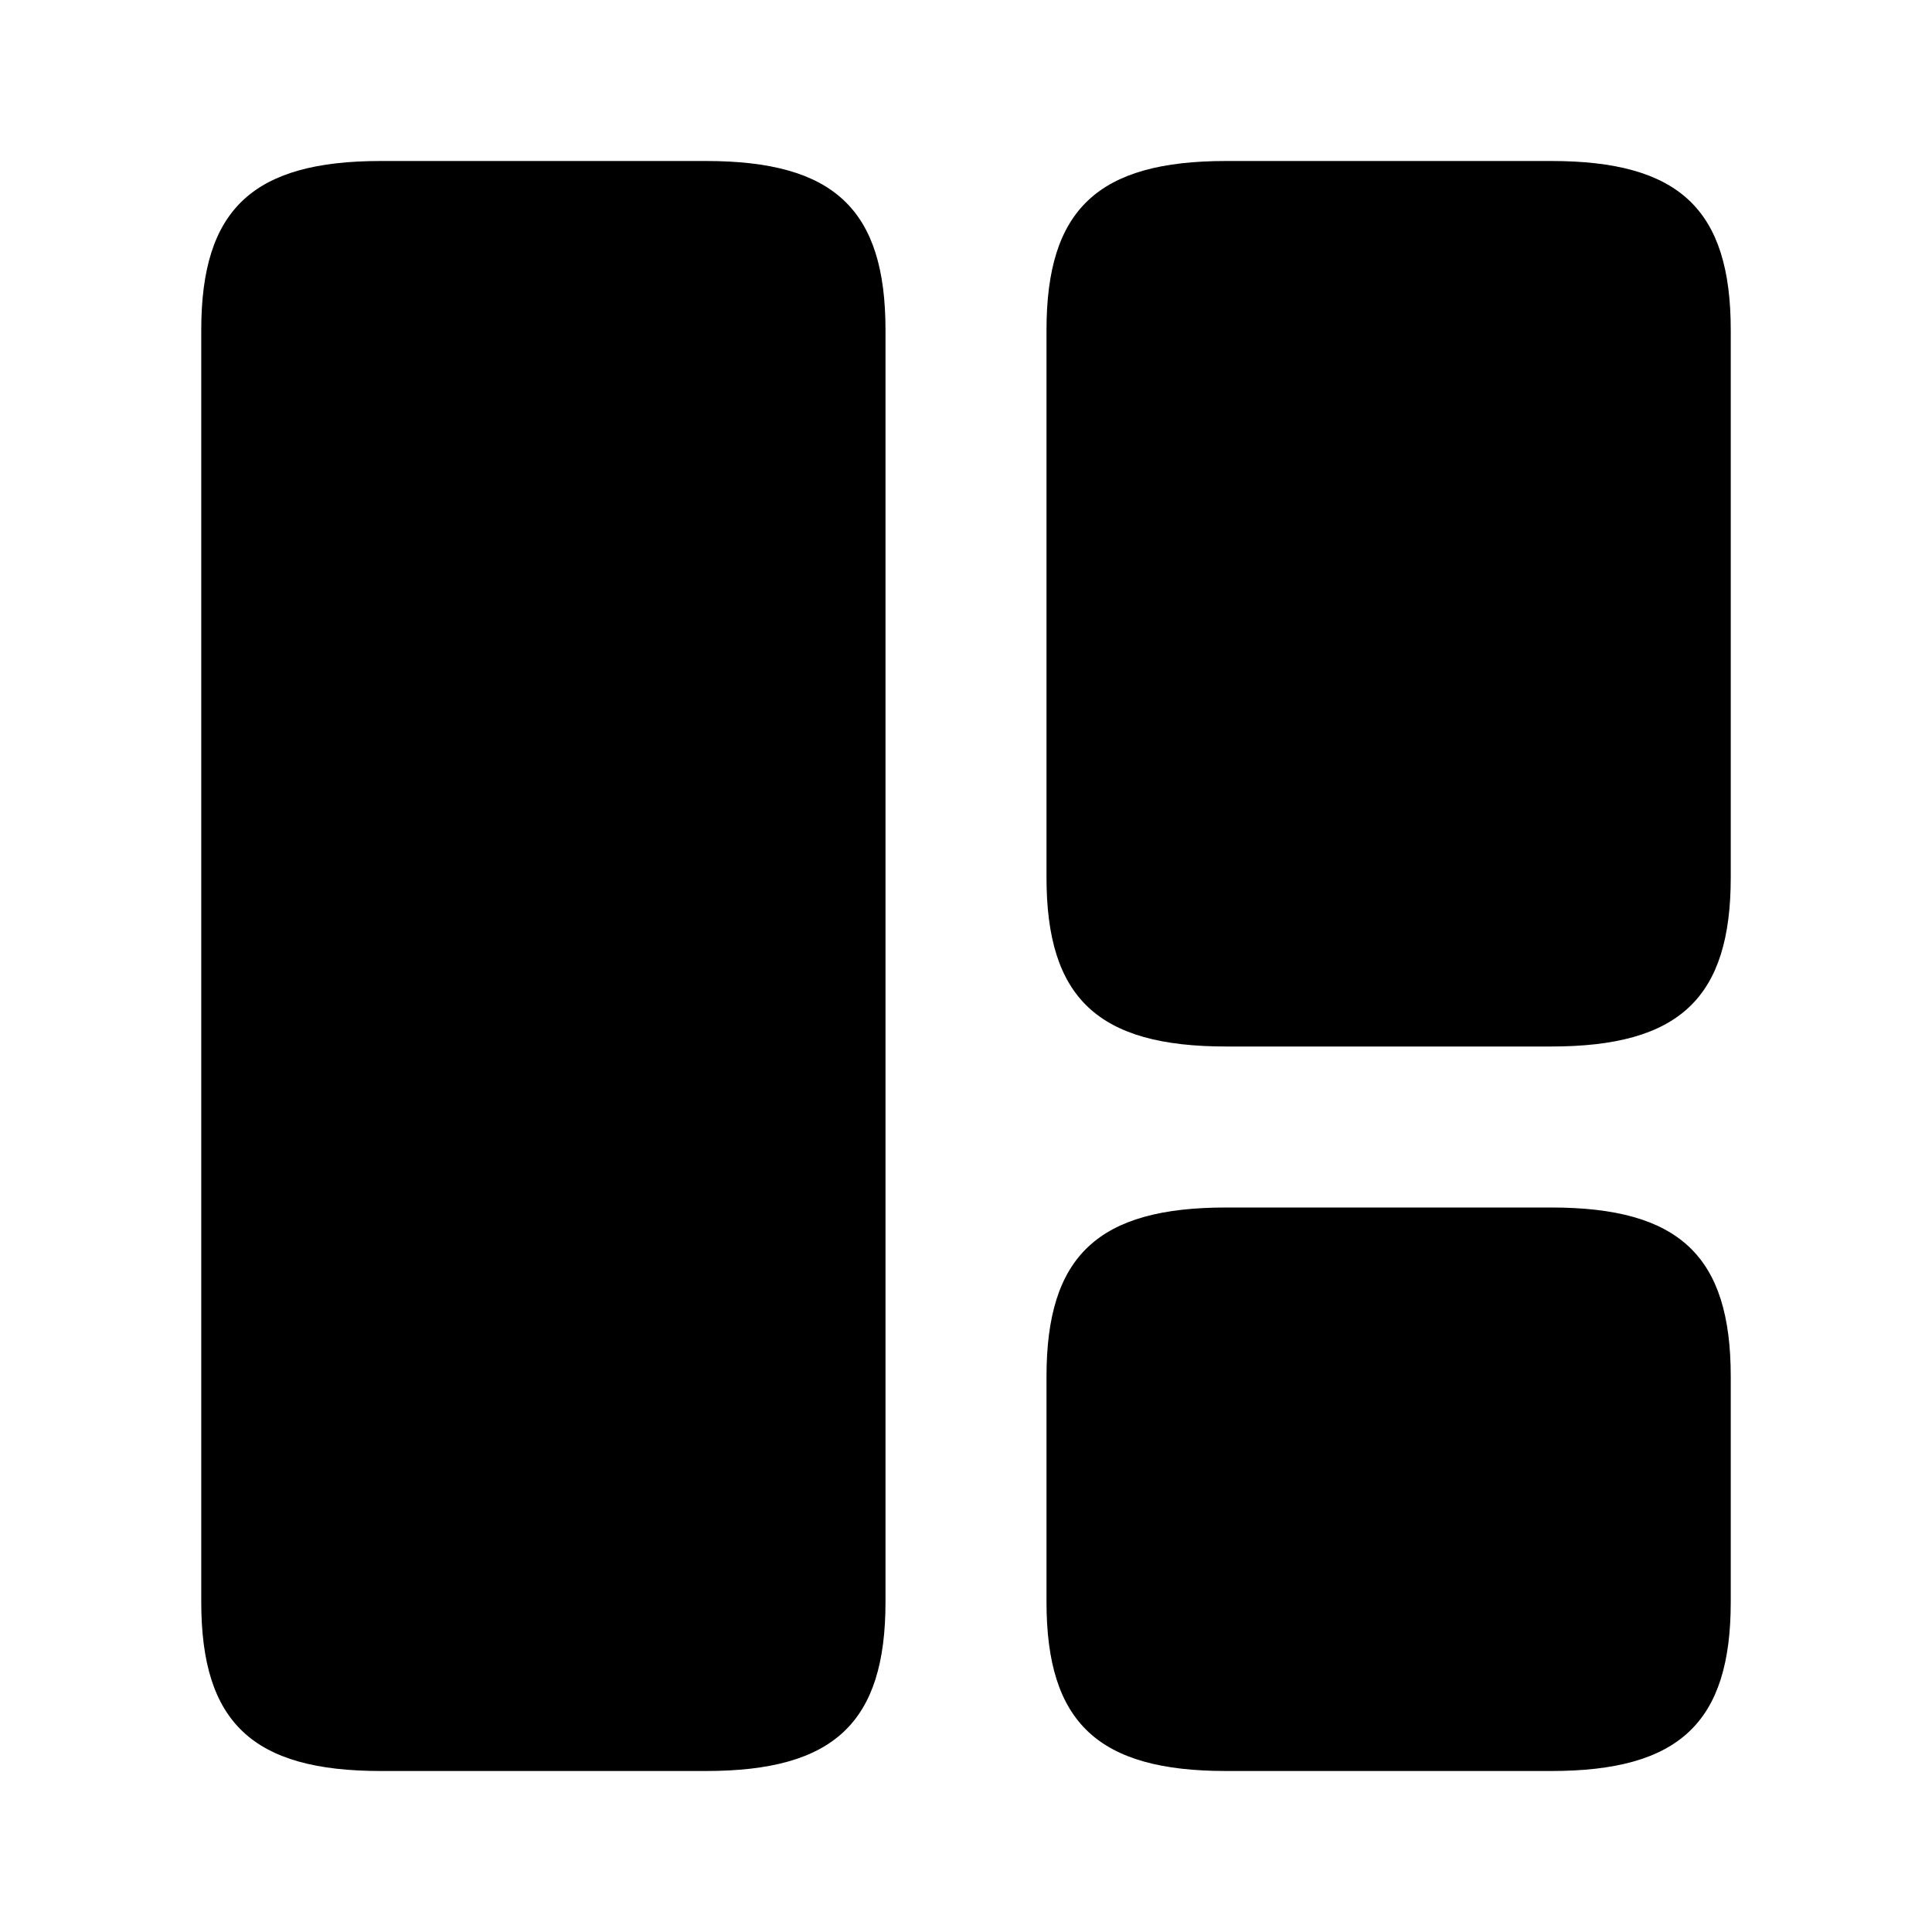
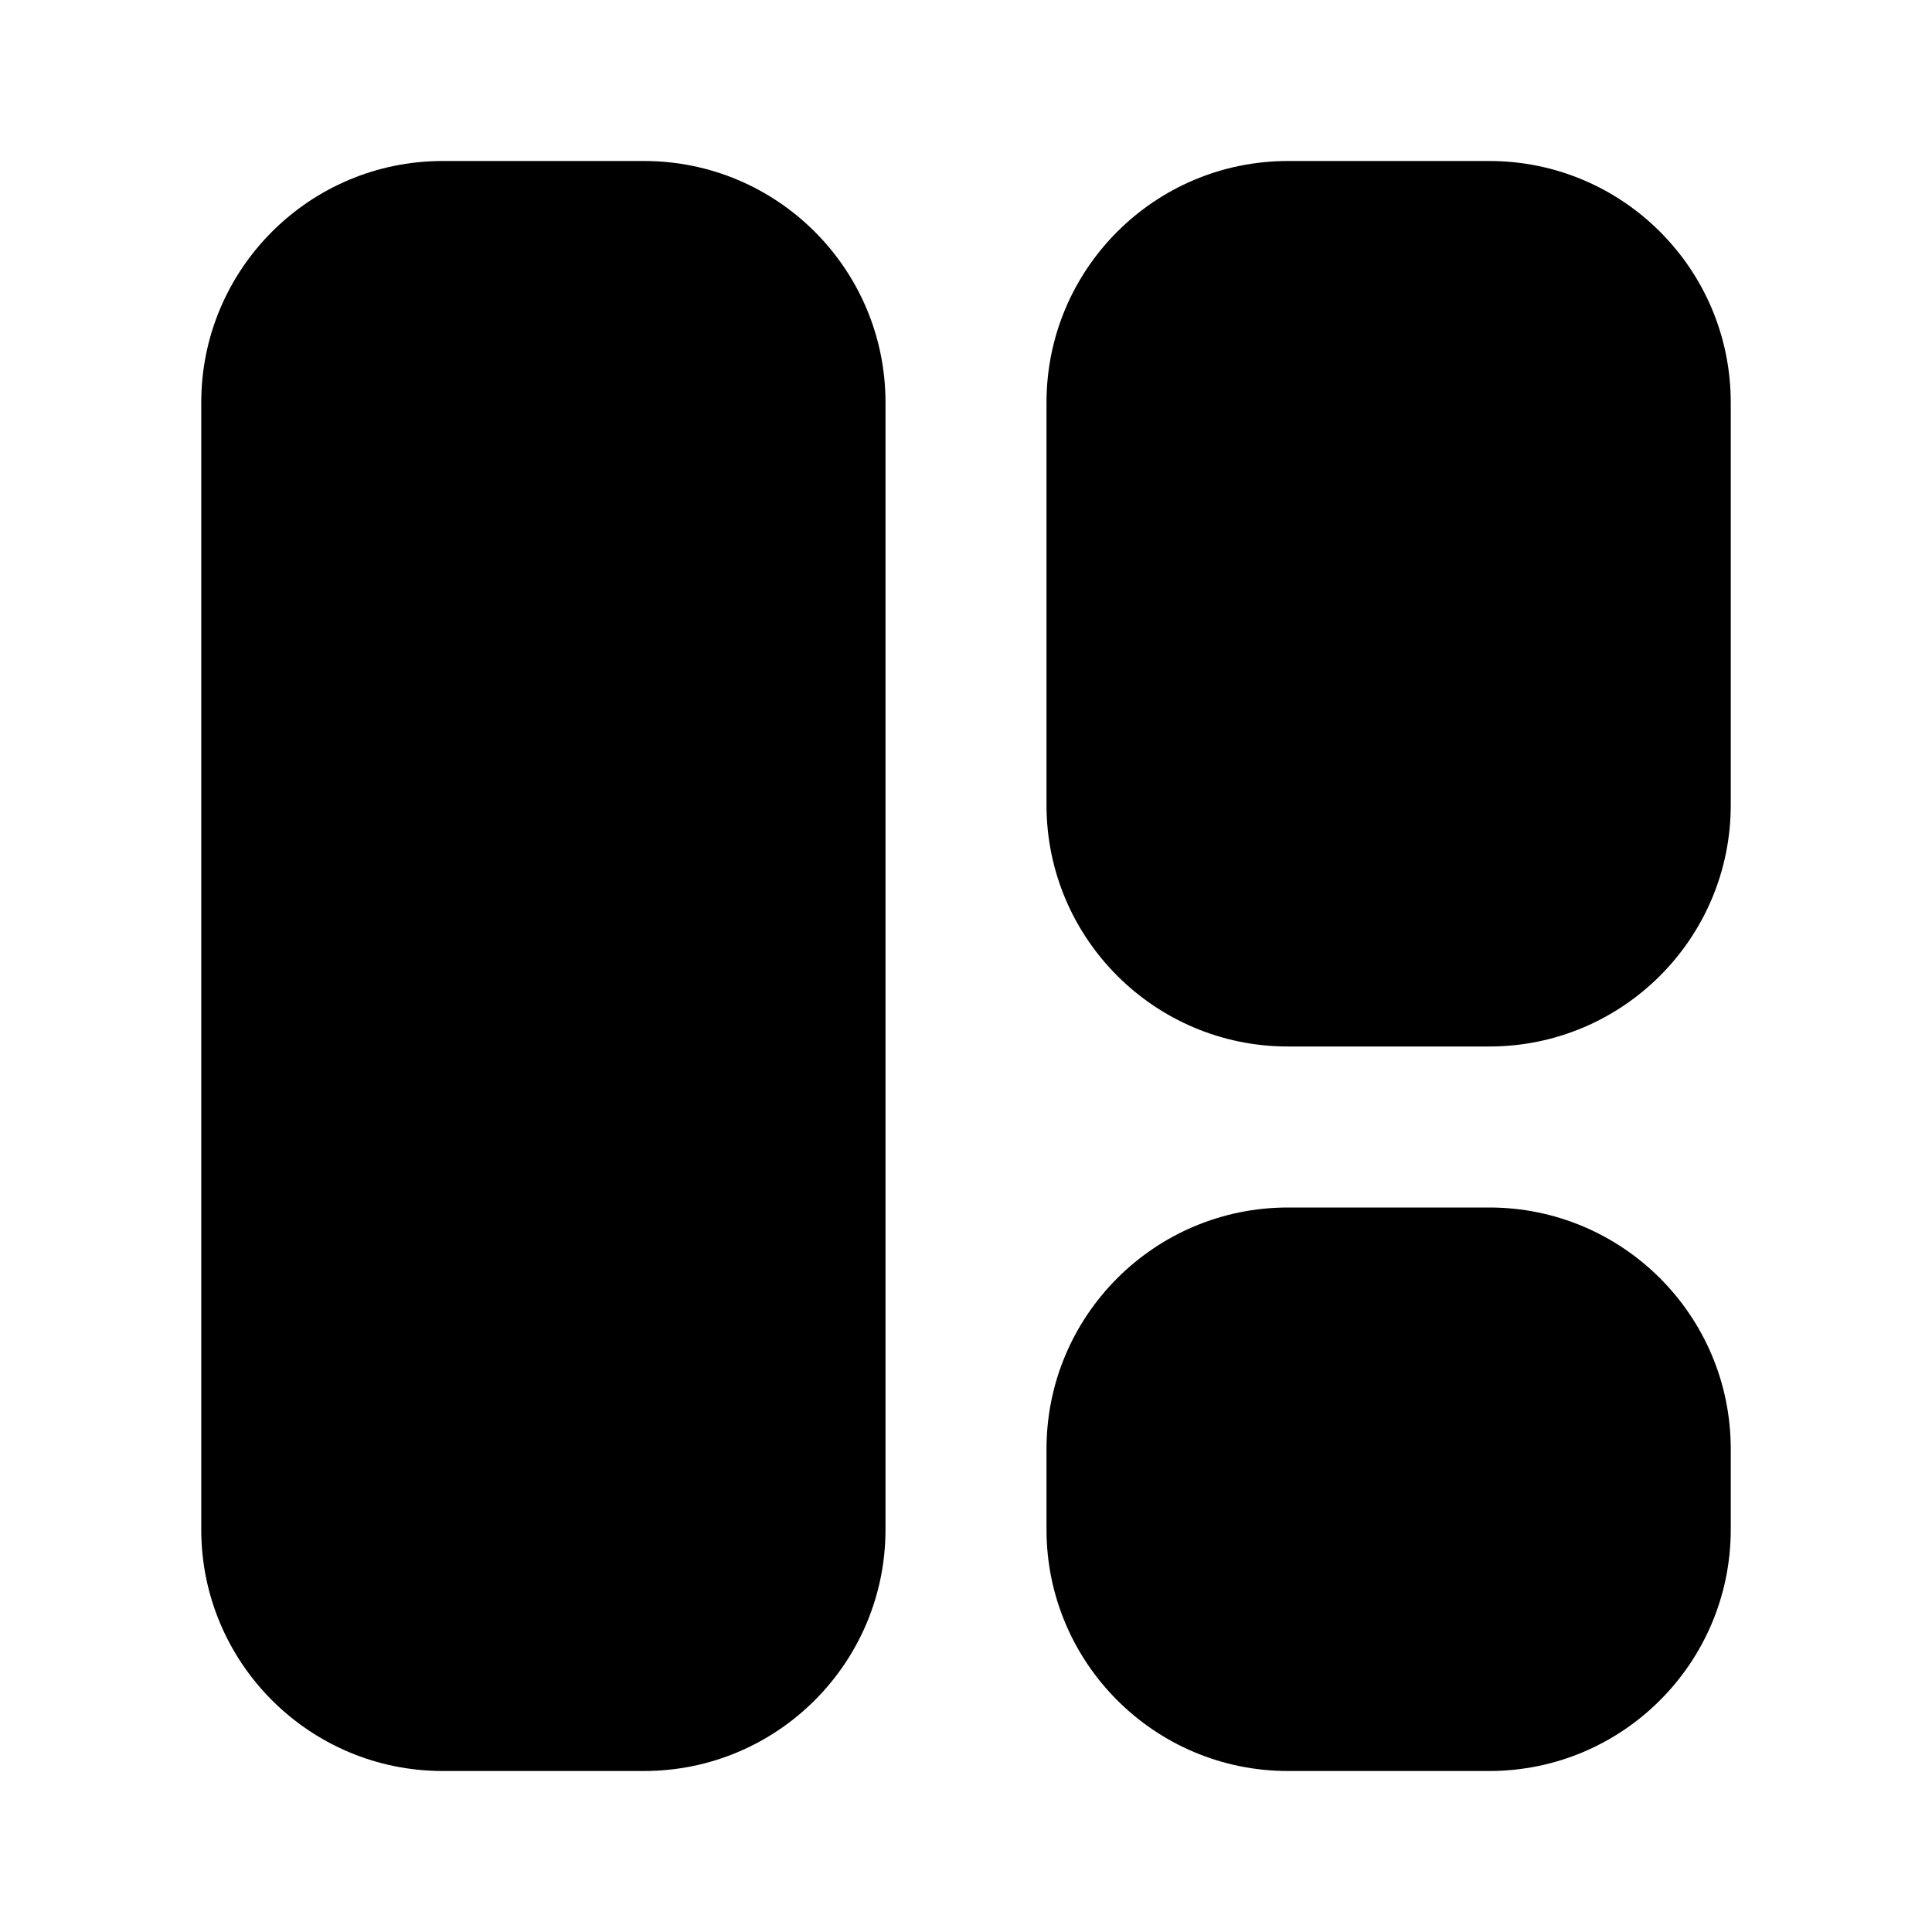
<svg xmlns="http://www.w3.org/2000/svg" width="24" height="24" viewBox="0 0 24 24" fill="none">
-   <path d="M11 19.9V4.1C11 2.6 10.36 2 8.77 2H4.73C3.14 2 2.5 2.6 2.5 4.1V19.9C2.5 21.4 3.14 22 4.73 22H8.77C10.36 22 11 21.4 11 19.9Z" fill="currentColor" />
-   <path d="M21.5 10.9V4.1C21.5 2.6 20.86 2 19.27 2H15.23C13.64 2 13 2.6 13 4.1V10.9C13 12.4 13.64 13 15.23 13H19.27C20.86 13 21.5 12.4 21.5 10.9Z" fill="currentColor" />
-   <path d="M21.5 19.9V17.1C21.5 15.6 20.86 15 19.27 15H15.23C13.64 15 13 15.6 13 17.1V19.9C13 21.4 13.64 22 15.23 22H19.27C20.86 22 21.5 21.4 21.5 19.9Z" fill="currentColor" />
+   <rect x="2.5" y="2" width="8.5" height="20" rx="3" fill="currentColor" />
+   <rect x="13" y="2" width="8.5" height="11" rx="3" fill="currentColor" />
+   <rect x="13" y="15" width="8.5" height="7" rx="3" fill="currentColor" />
</svg>
